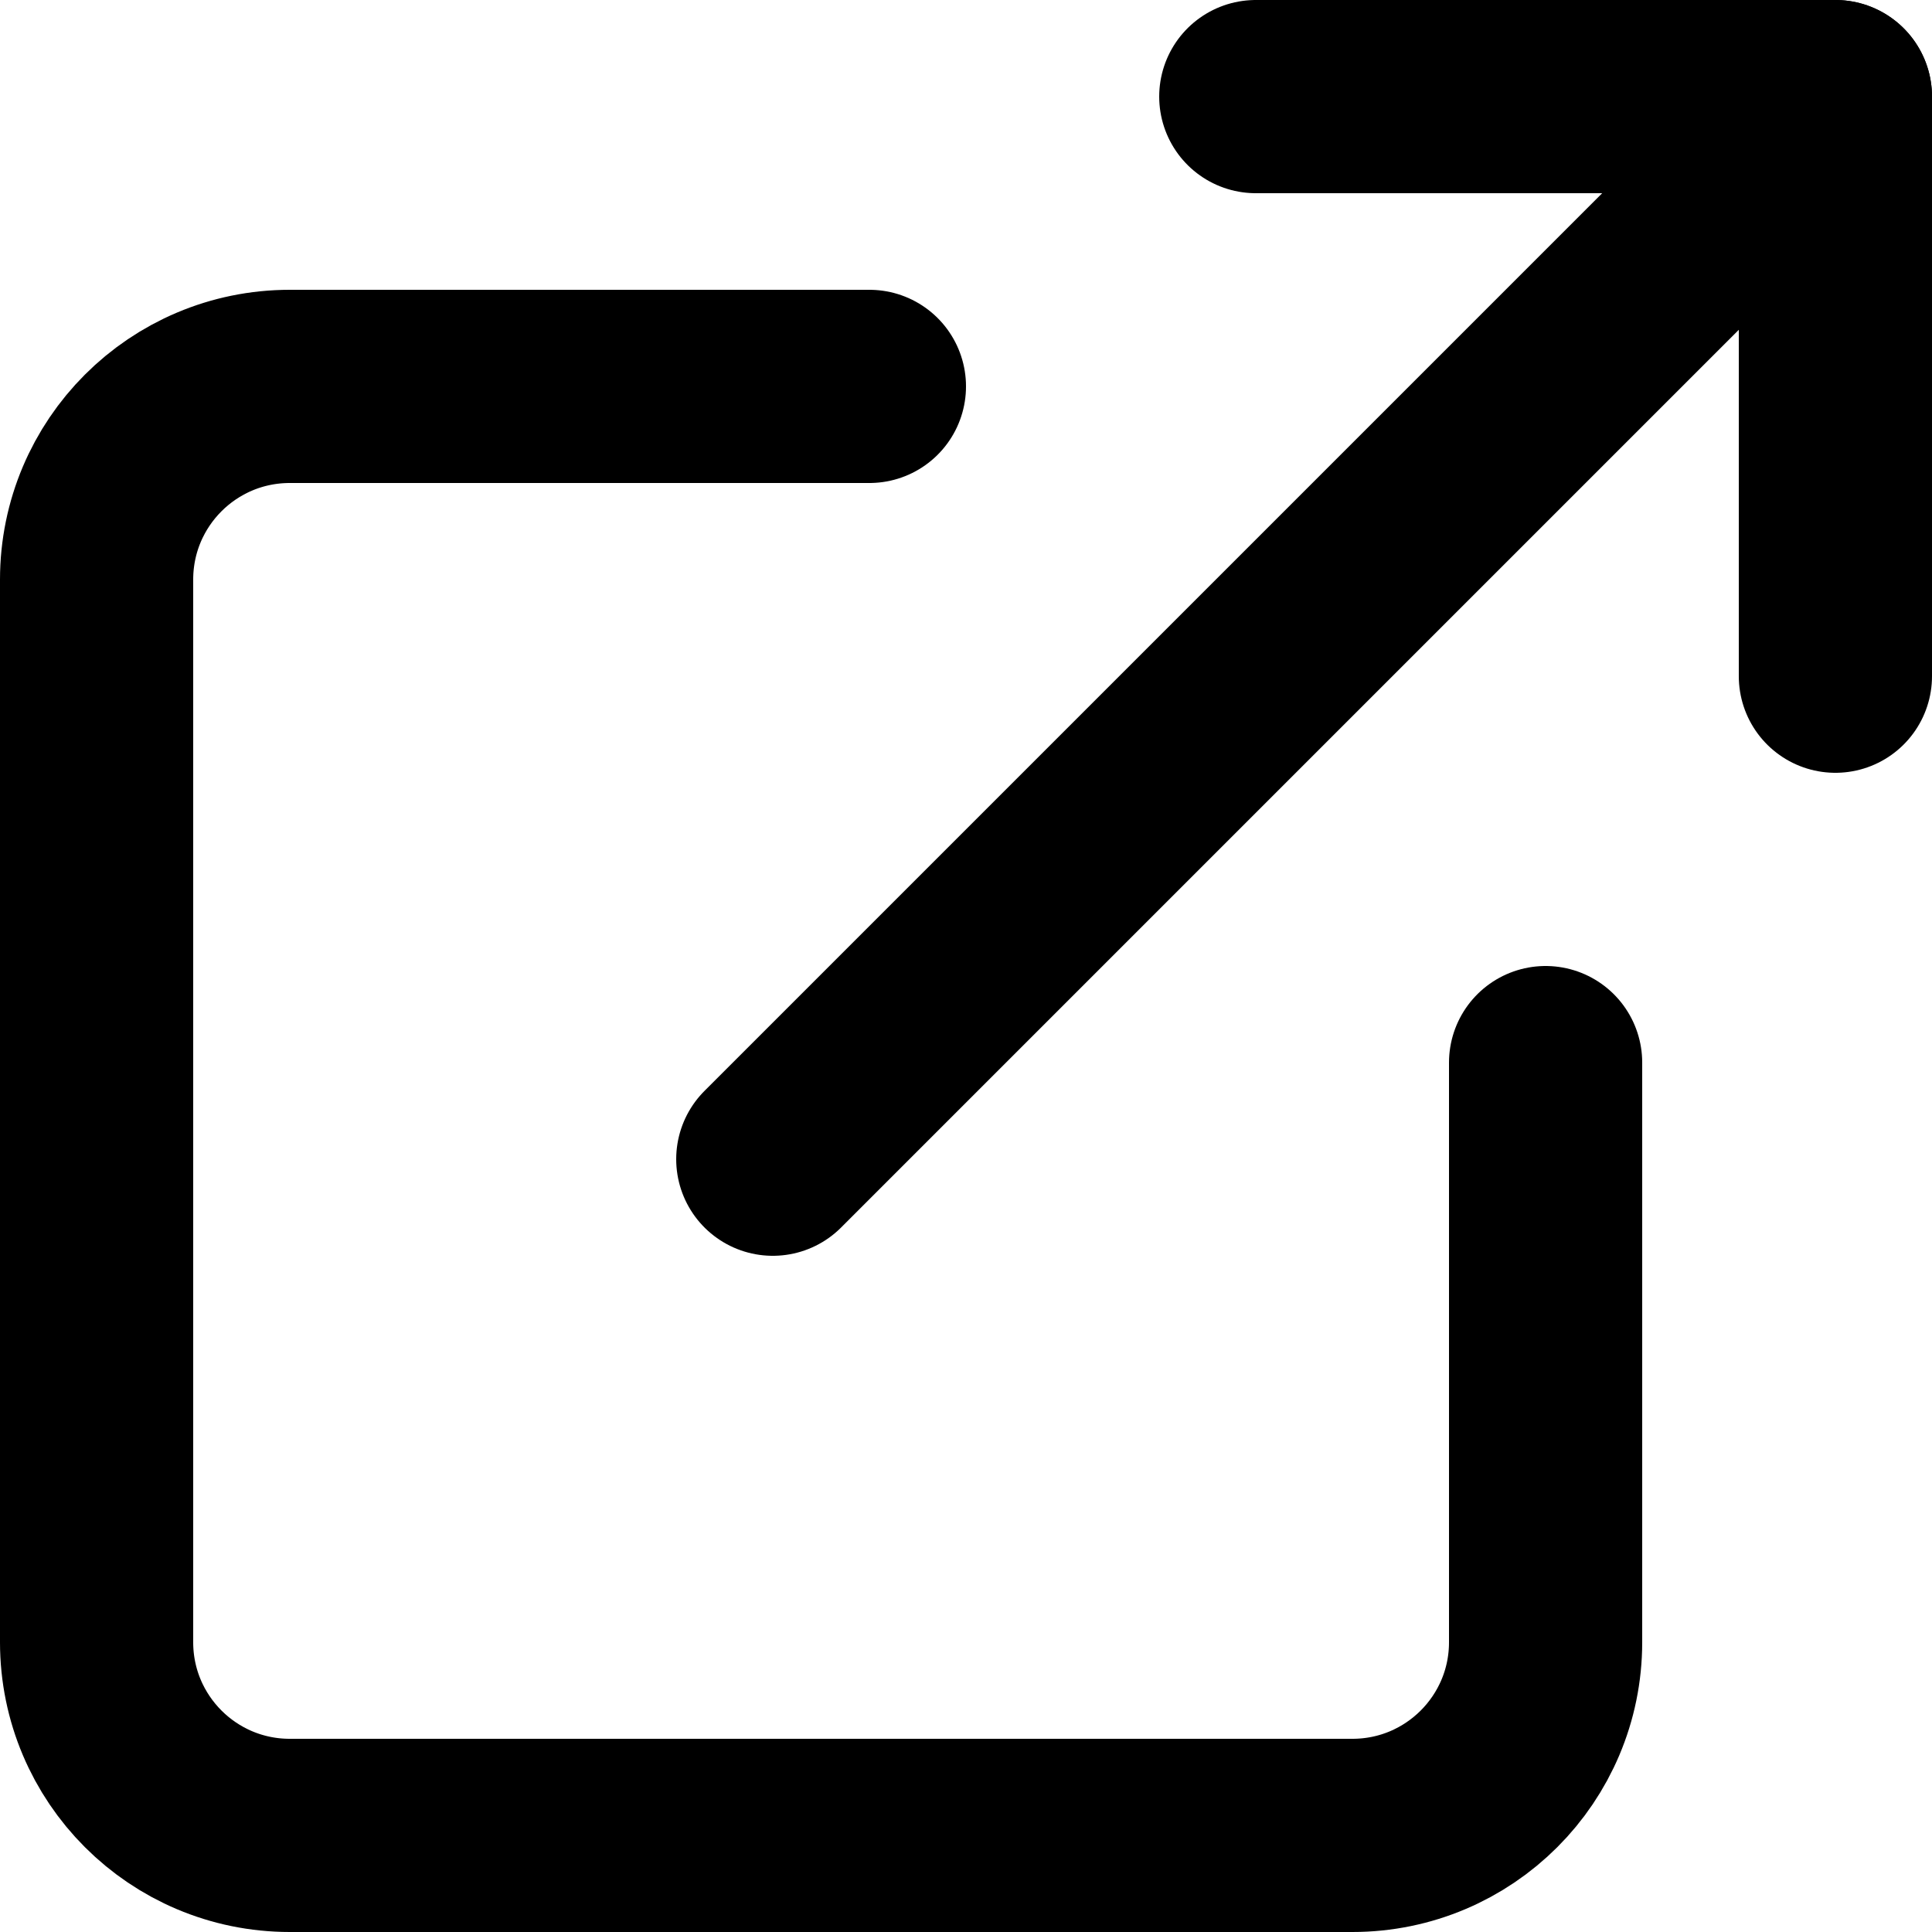
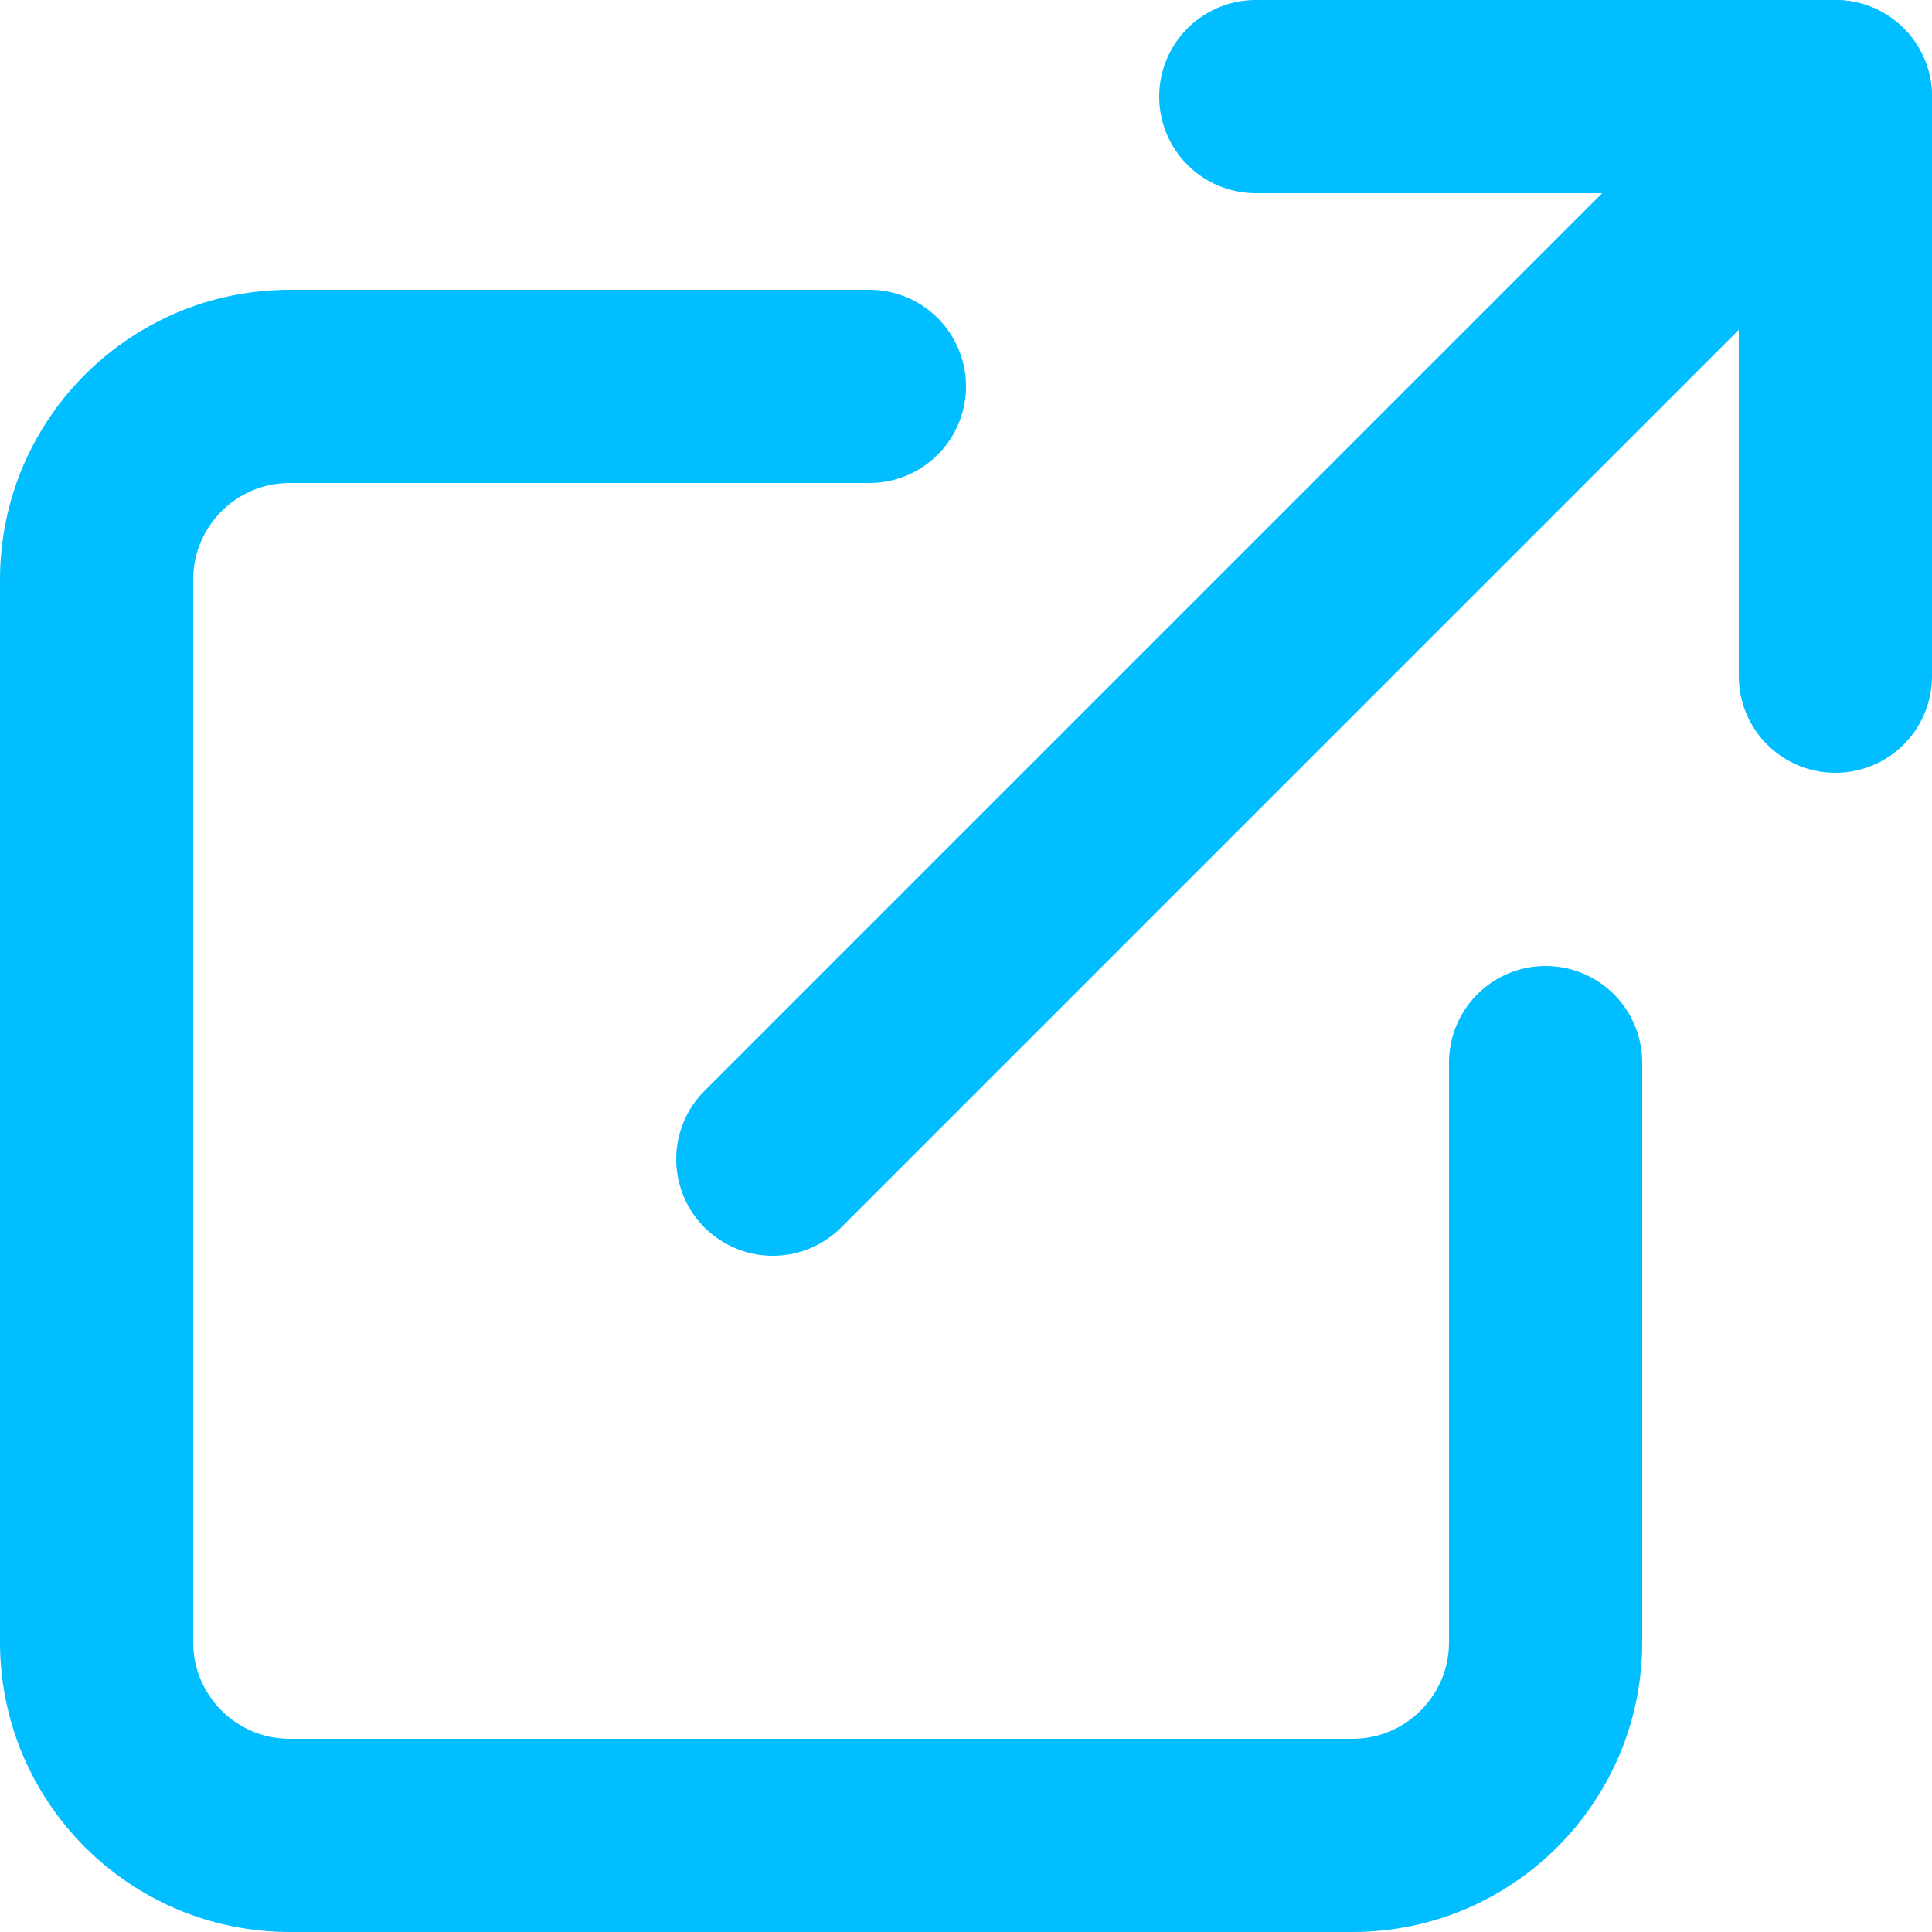
<svg xmlns="http://www.w3.org/2000/svg" width="20px" height="20px" viewBox="0 0 20 20" version="1.1">
  <g id="Page-1" stroke="none" stroke-width="1" fill="none" fill-rule="evenodd" stroke-linecap="round" stroke-linejoin="round">
-     <g id="feather-icon" transform="translate(-161, -320)" stroke="#000000" stroke-width="2">
+     <g id="feather-icon" transform="translate(-161, -320)" stroke="#00BEFF" stroke-width="2">
      <g id="external-link" transform="translate(162, 321)">
        <path d="M15,10 L15,16 C15,17.105 14.105,18 13,18 L2,18 C0.895,18 0,17.105 0,16 L0,5 C0,3.895 0.895,3 2,3 L8,3" id="Shape" />
        <polyline id="Shape" points="12 0 18 0 18 6" />
        <path d="M7,11 L18,0" id="Shape" />
      </g>
    </g>
  </g>
</svg>
